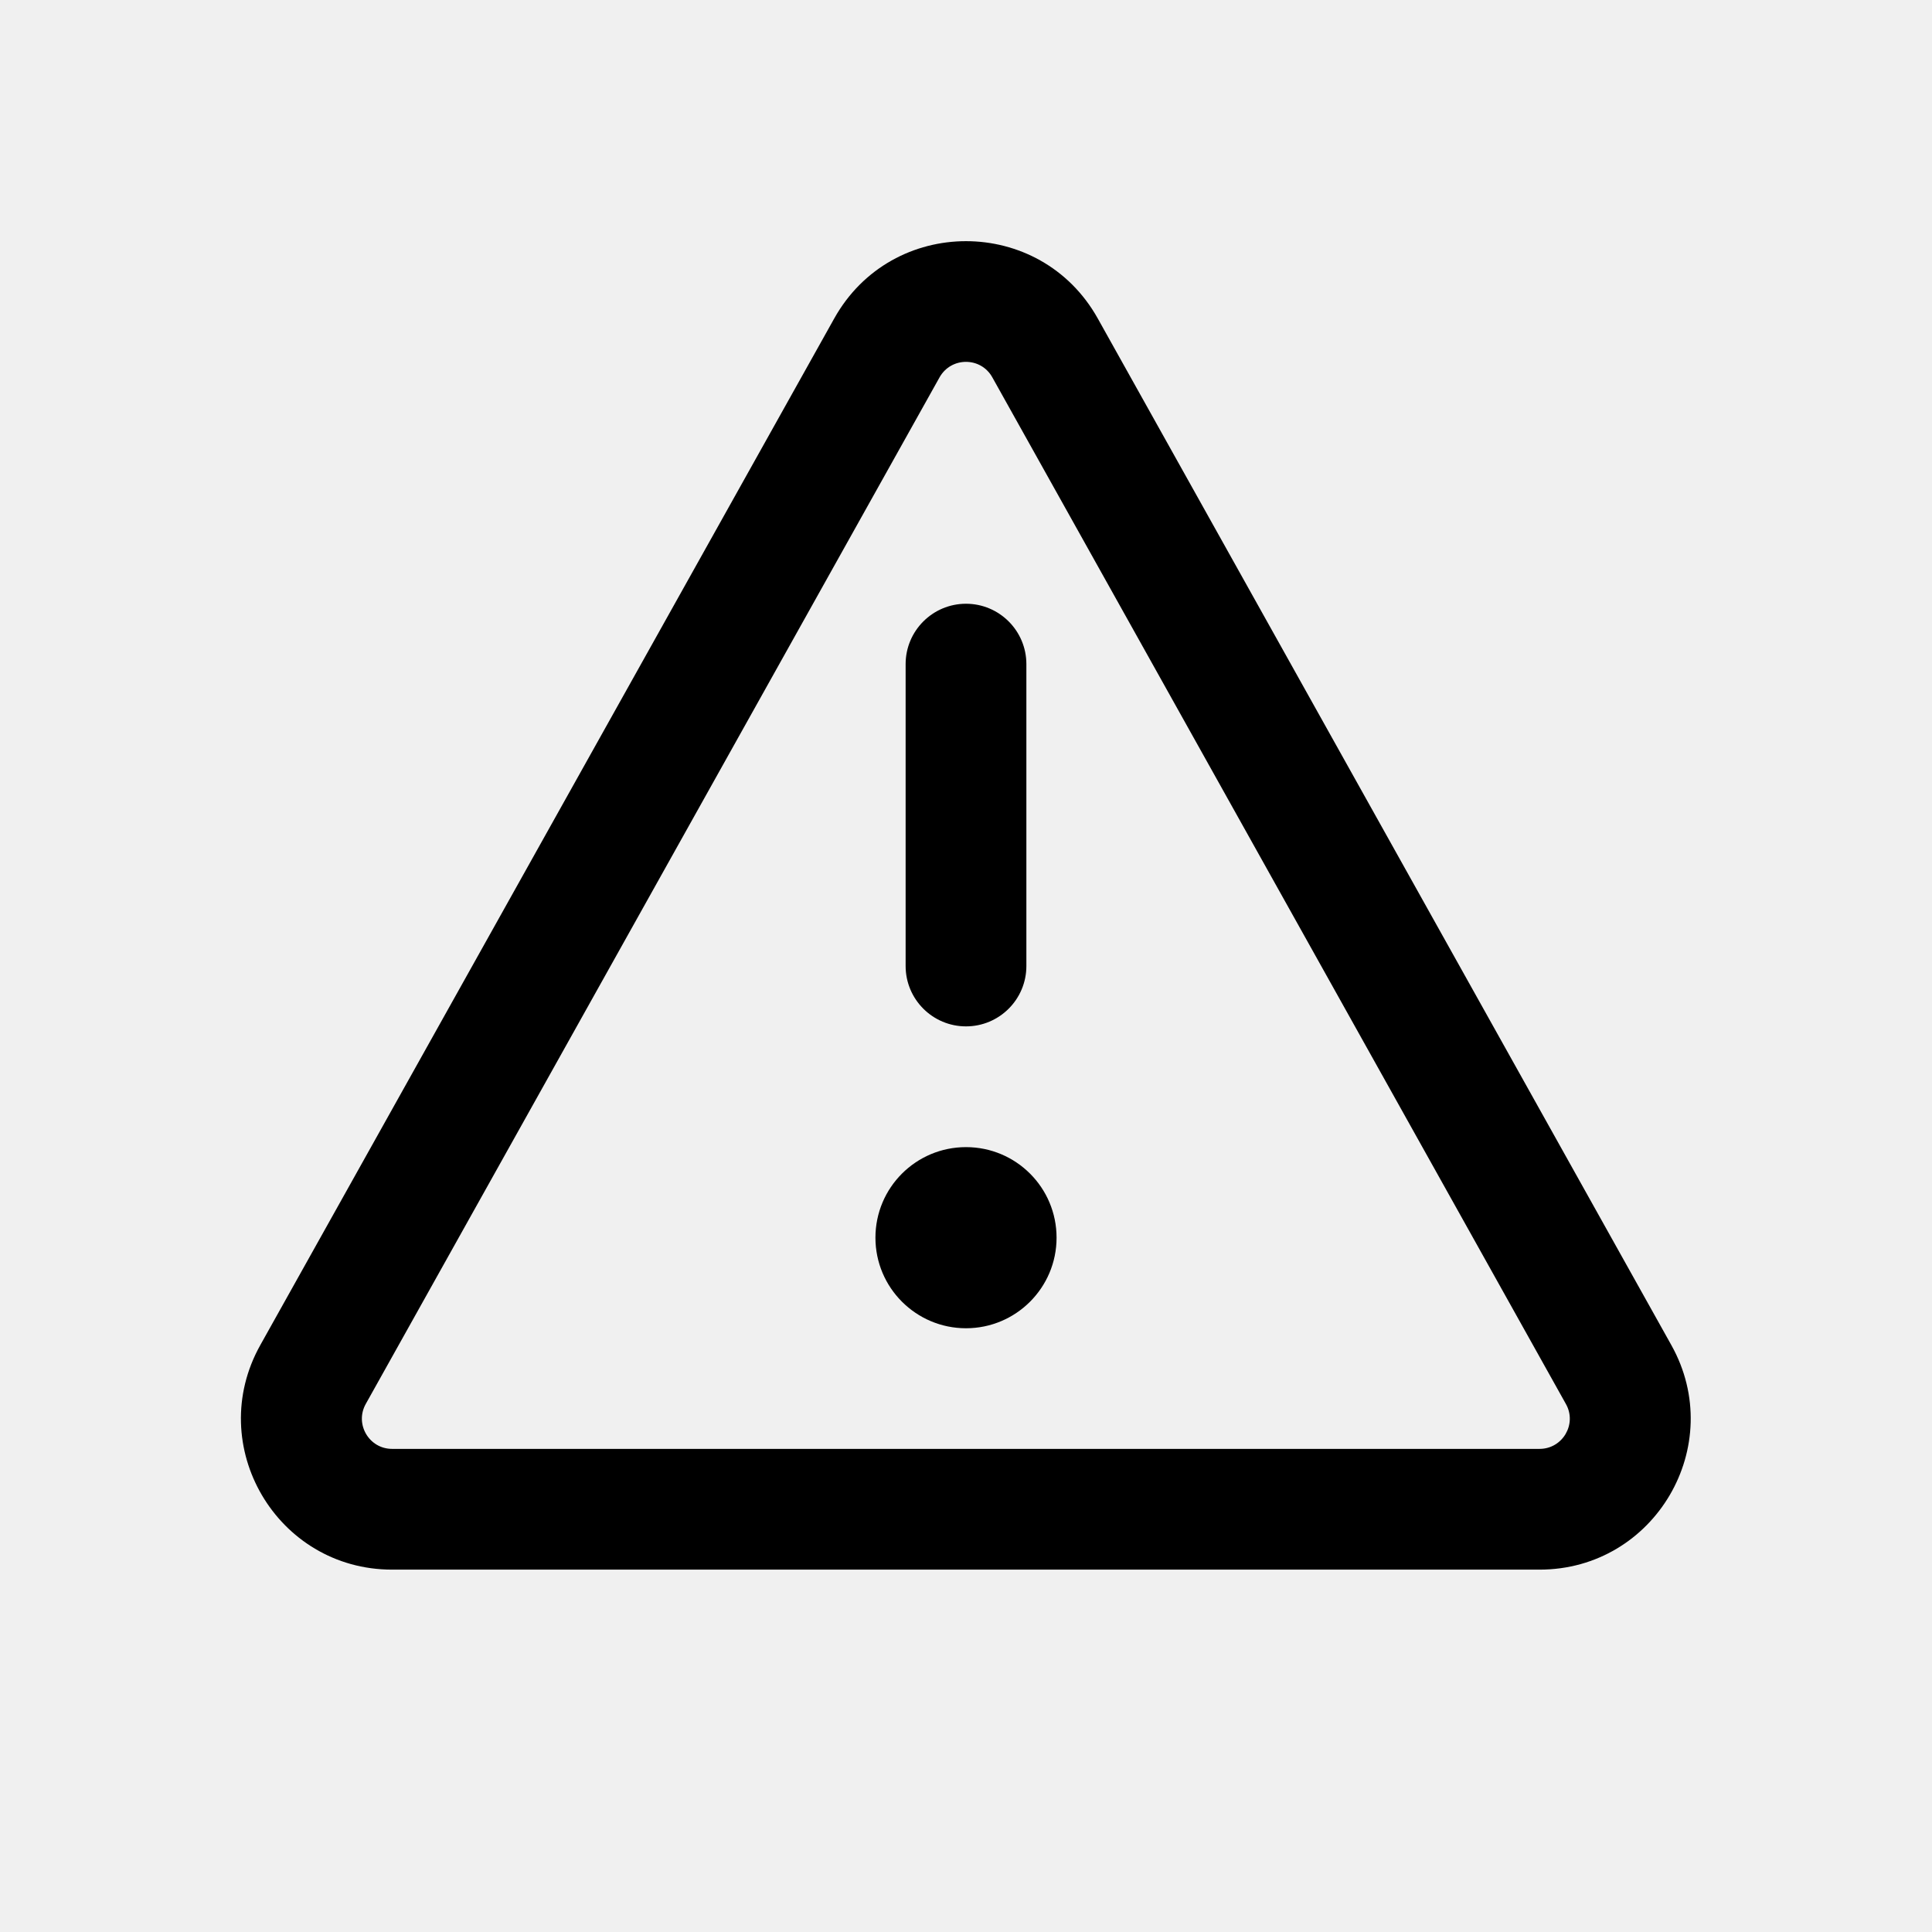
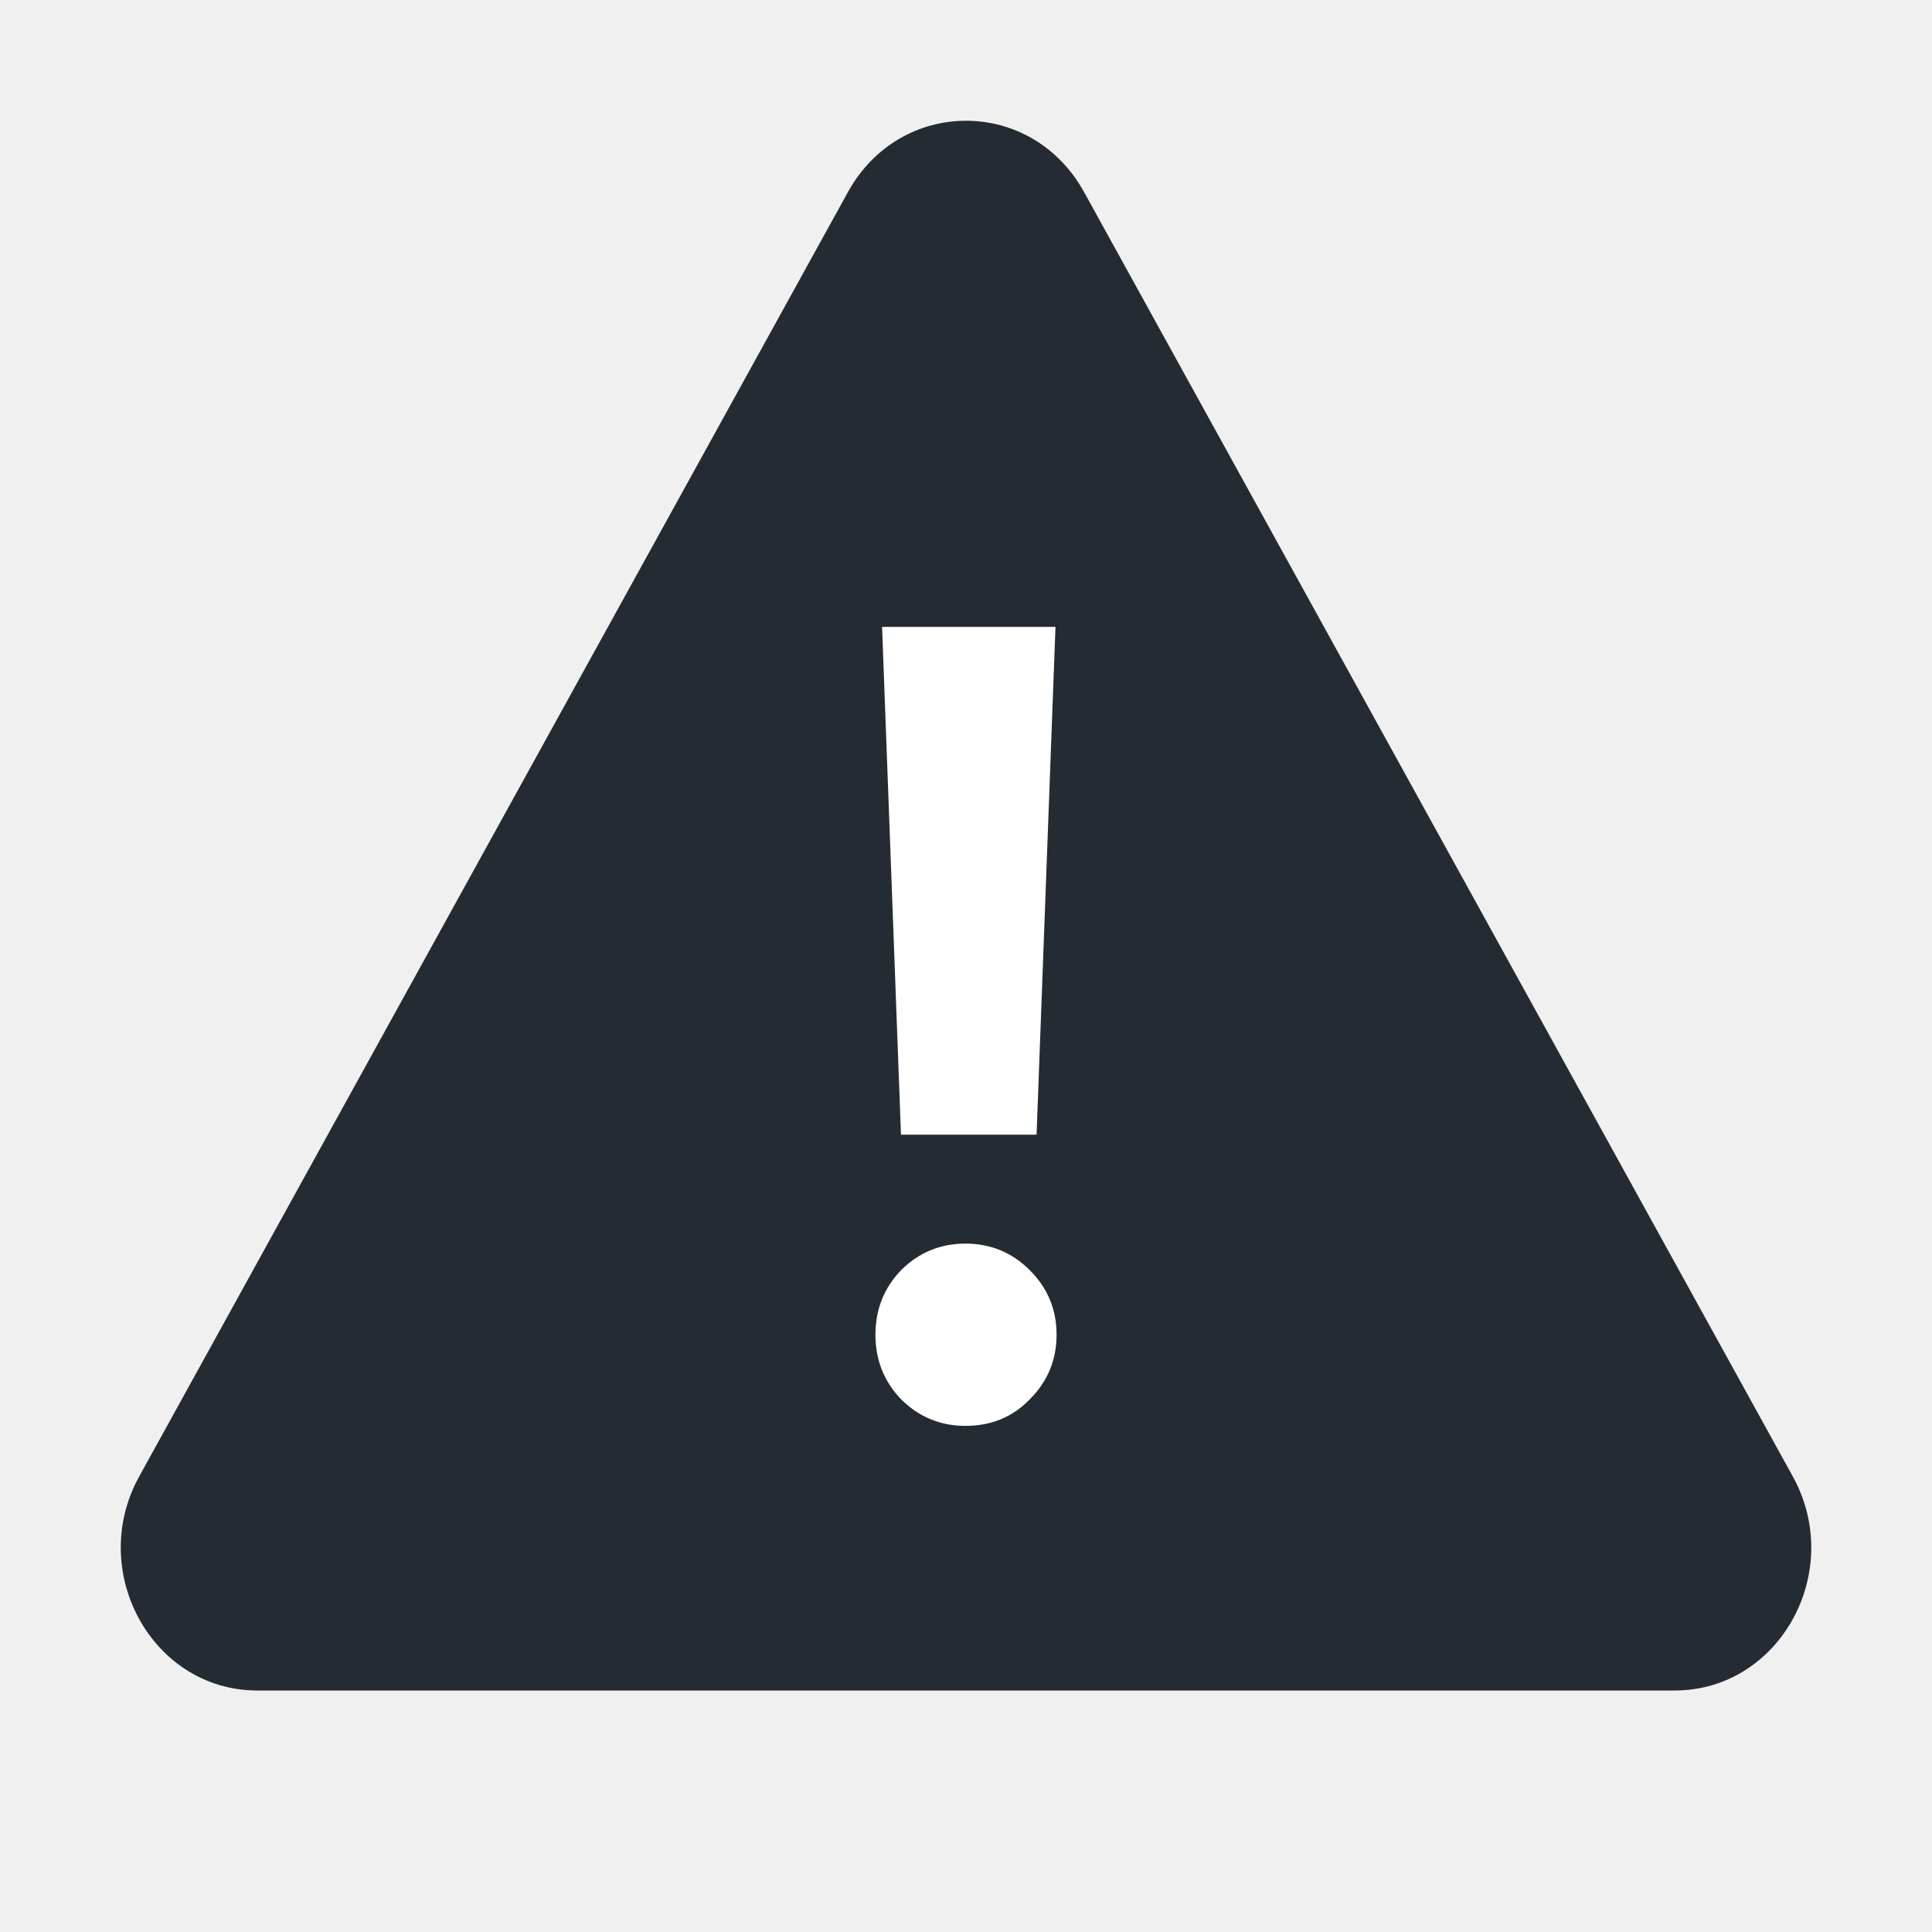
- <svg xmlns="http://www.w3.org/2000/svg" viewBox="0 0 16 16">
-   <path d="M8.75 10.25C8.75 10.664 8.414 11 8 11C7.586 11 7.25 10.664 7.25 10.25C7.25 9.835 7.586 9.5 8 9.5C8.414 9.5 8.75 9.835 8.75 10.25ZM7.5 8C7.5 8.276 7.724 8.5 8 8.5C8.276 8.5 8.5 8.276 8.5 8V5.5C8.5 5.224 8.276 5 8 5C7.724 5 7.5 5.224 7.5 5.5V8ZM6.909 2.637C7.386 1.784 8.614 1.784 9.091 2.637L13.841 11.139C14.307 11.972 13.705 12.999 12.75 12.999H3.247C2.292 12.999 1.69 11.972 2.156 11.139L6.909 2.637ZM8.218 3.125C8.123 2.954 7.877 2.954 7.781 3.125L3.029 11.627C2.936 11.793 3.056 11.999 3.247 11.999H12.75C12.941 11.999 13.062 11.793 12.968 11.627L8.218 3.125Z" />
+ <svg xmlns="http://www.w3.org/2000/svg" width="32" height="32" viewBox="0 0 32 32" fill="none">
+   <path d="M14.044 3.182C14.913 1.606 17.087 1.606 17.956 3.182L29.694 24.454C30.564 26.03 29.477 28 27.738 28H4.262C2.523 28 1.437 26.03 2.306 24.454L14.044 3.182Z" fill="#252B33" />
+   <path d="M14.61 10.383H17.482L17.169 18.794H14.923L14.61 10.383ZM15.991 23.617C15.574 23.617 15.218 23.469 14.923 23.175C14.641 22.88 14.5 22.524 14.5 22.107C14.5 21.69 14.641 21.334 14.923 21.04C15.218 20.745 15.574 20.598 15.991 20.598C16.408 20.598 16.764 20.745 17.058 21.04C17.353 21.334 17.5 21.69 17.5 22.107C17.5 22.524 17.353 22.88 17.058 23.175C16.776 23.469 16.42 23.617 15.991 23.617Z" fill="white" />
</svg>
